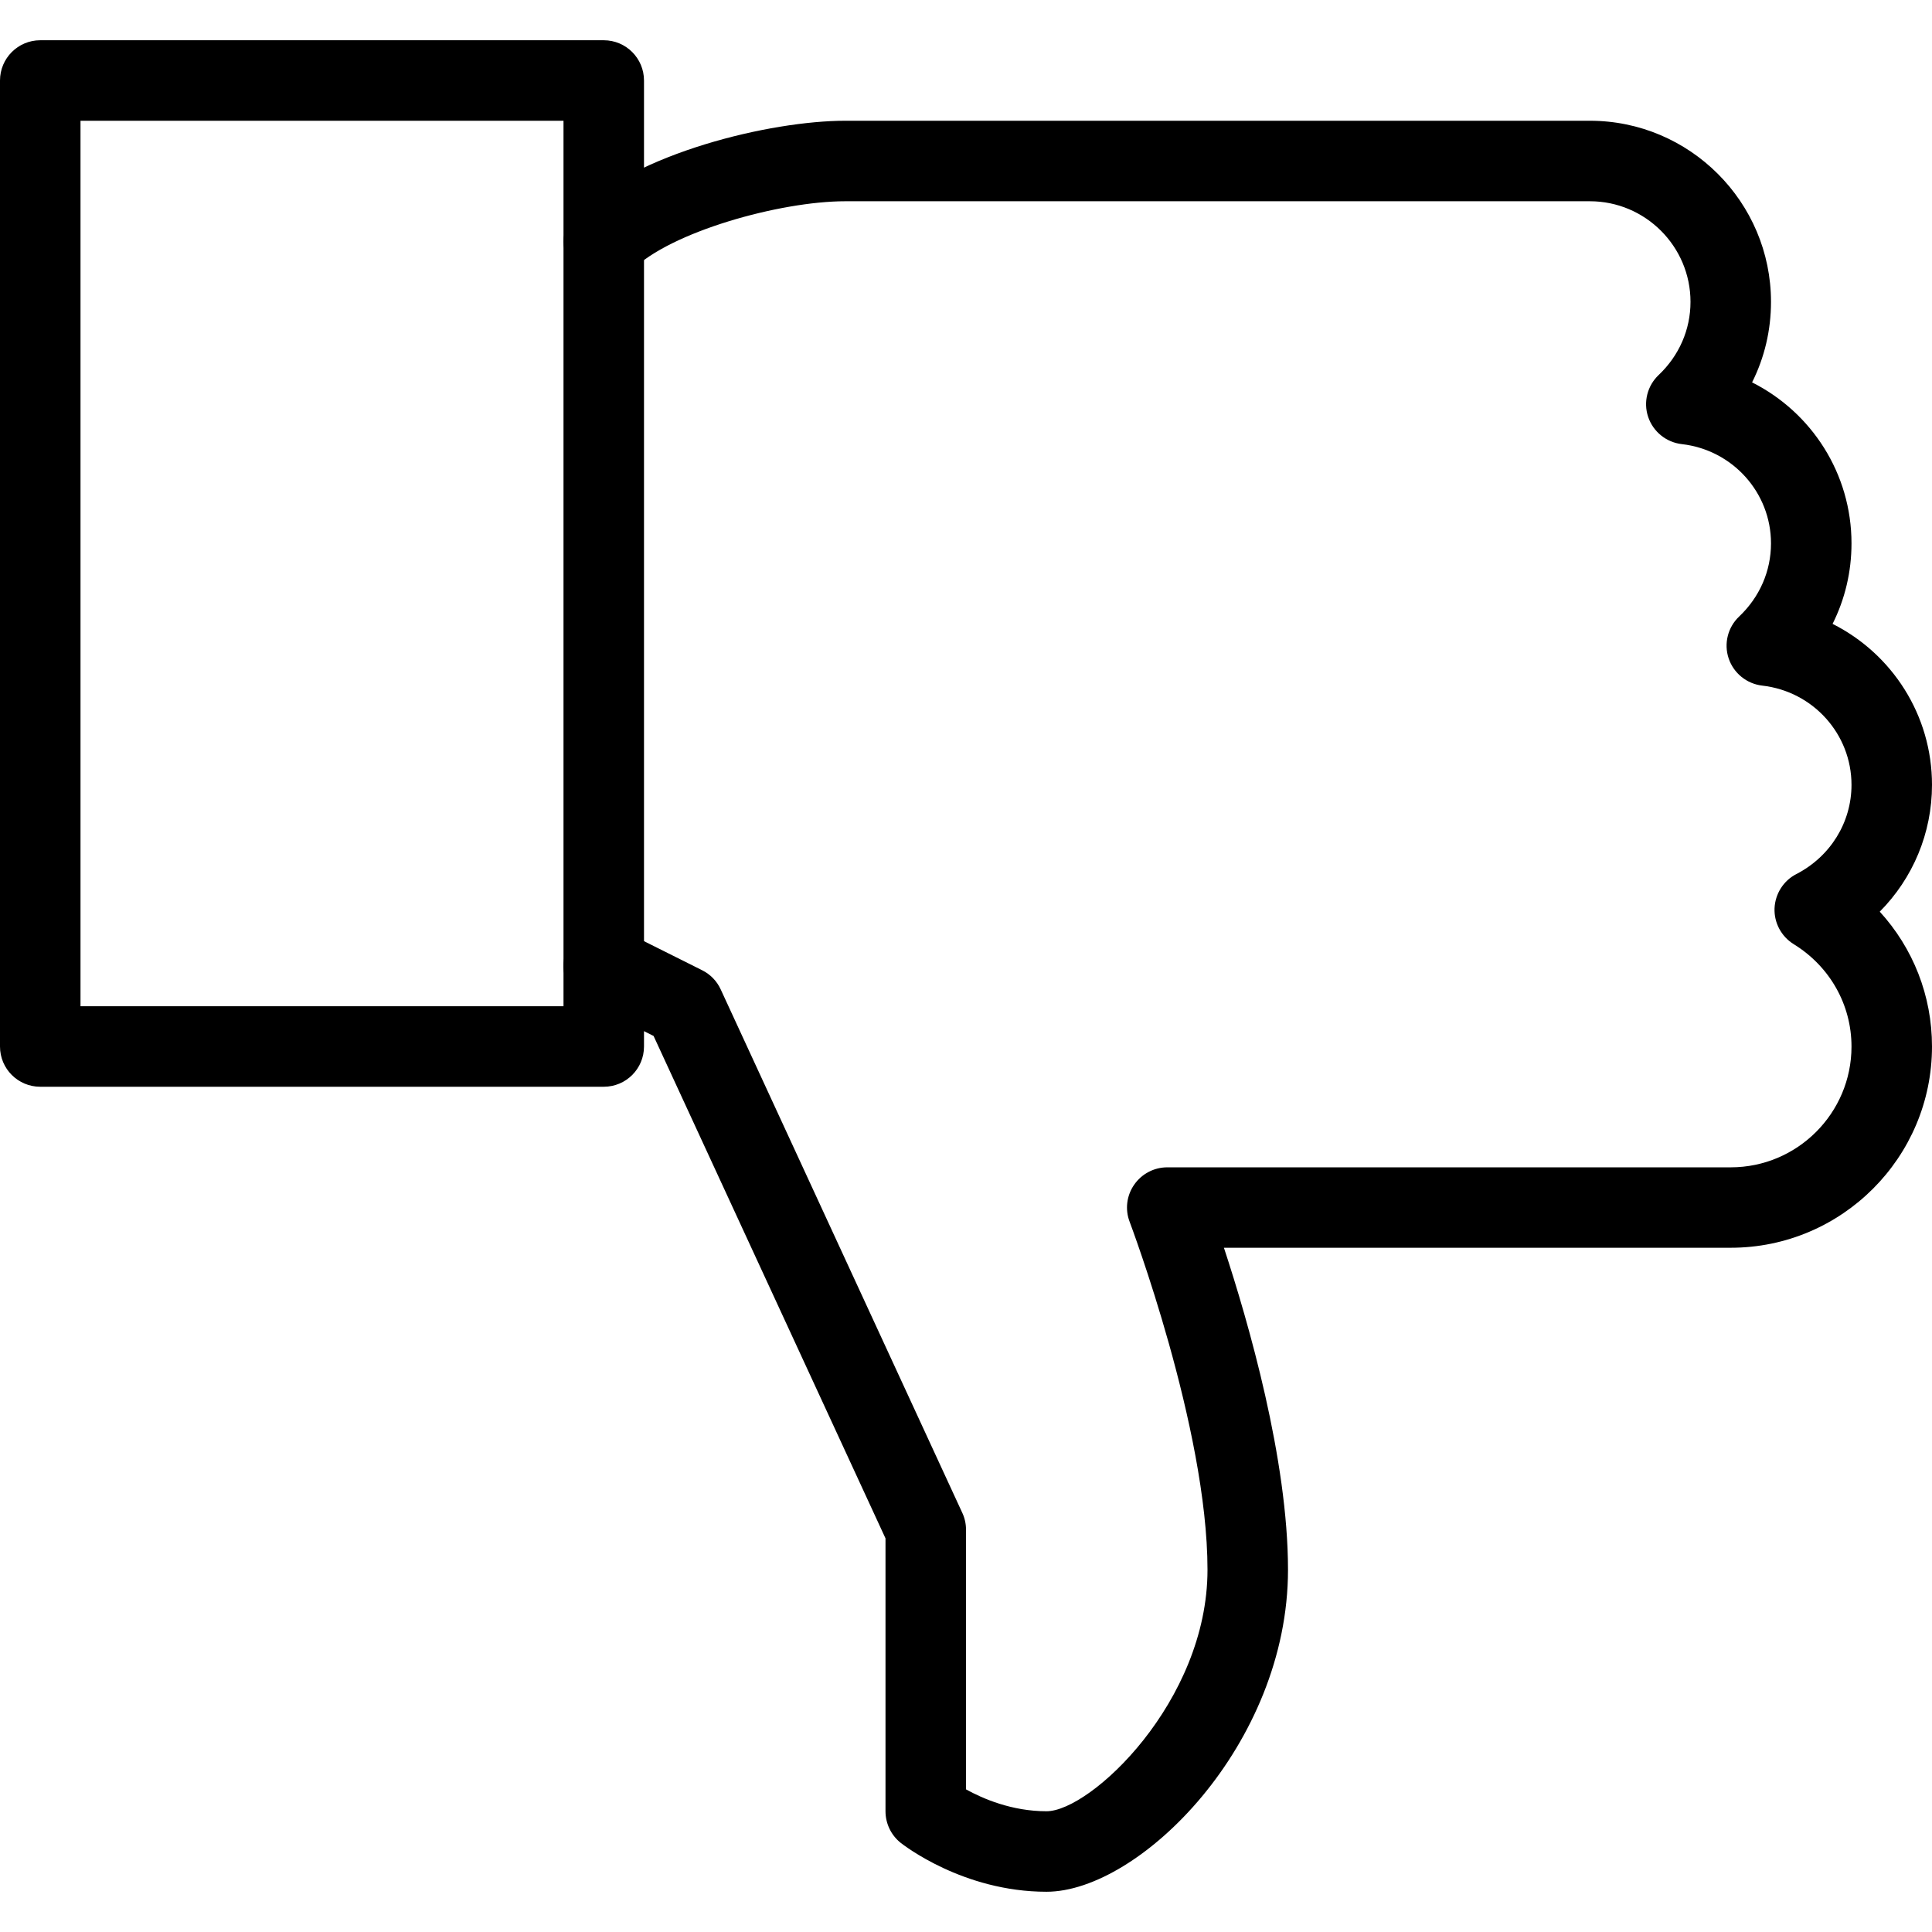
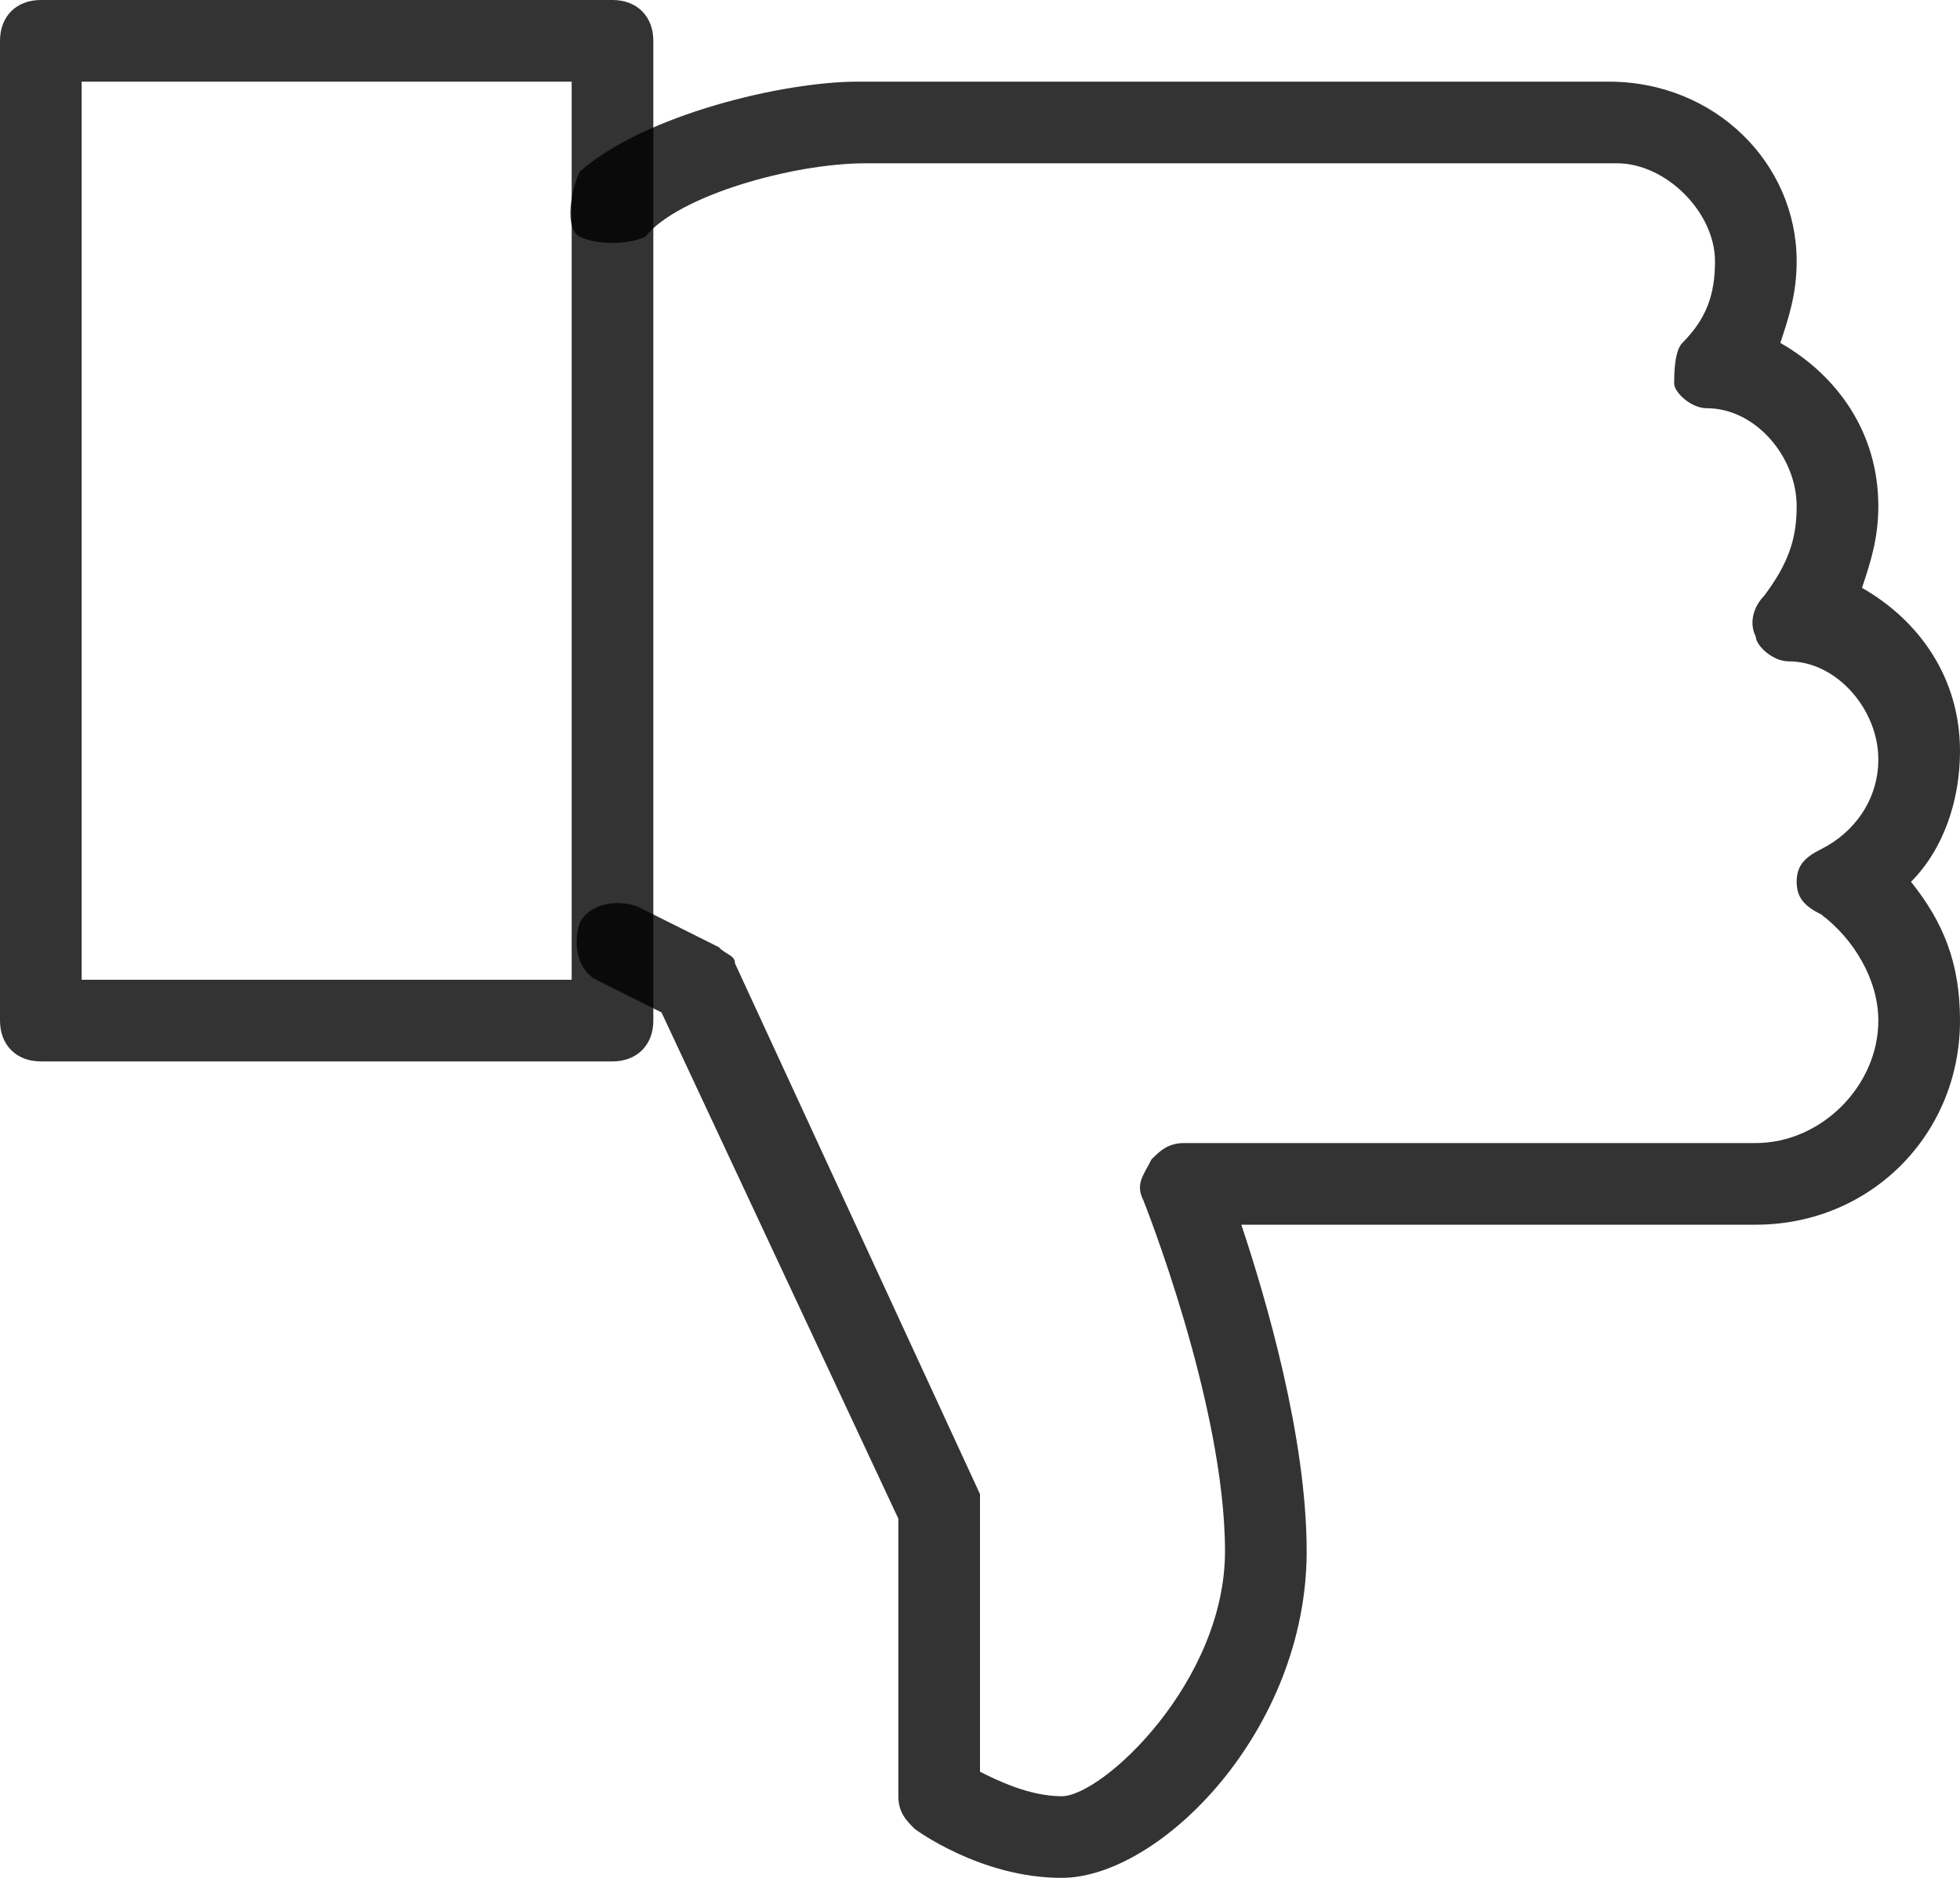
- <svg xmlns="http://www.w3.org/2000/svg" id="Layer_1" style="enable-background:new 0 0 24 24;" version="1.1" viewBox="0 0 24 24" xml:space="preserve">
+ <svg xmlns="http://www.w3.org/2000/svg" version="1.1" id="Layer_1" x="0px" y="0px" viewBox="0 0 24 23" style="enable-background:new 0 0 24 23;" xml:space="preserve">
+   <style type="text/css">
+  	.st0{fill: rgba(0, 0, 0, 0.8);}
+ 	.fill { fill: rgba(255, 255, 255, 0.8);}
+ </style>
+   <path class="fill" d="M24,9.2c0-0.9-0.5-1.6-1.2-2c0.2-0.3,0.2-0.6,0.2-1c0-0.9-0.5-1.6-1.2-2c0.2-0.3,0.2-0.6,0.2-1  C22,2,21,1,19.8,1h-9.2C9.8,1,8.8,1.2,8,1.6V0.5C8,0.2,7.8,0,7.5,0h-7C0.2,0,0,0.2,0,0.5v12C0,12.8,0.2,13,0.5,13h7  C7.8,13,8,12.8,8,12.5v-0.2l0.1,0.1l2.9,6.2V22c0,0.2,0.1,0.3,0.2,0.4c0,0,0.8,0.6,1.8,0.6c1.2,0,3-1.8,3-4c0-1.4-0.5-3.1-0.8-4h6.3  c1.4,0,2.5-1.1,2.5-2.5c0-0.6-0.2-1.2-0.6-1.7C23.8,10.4,24,9.8,24,9.2z M11.5,17.3l-0.1-0.2h0.1V17.3z M13,22c-0.2,0-0.4,0-0.5-0.1  h0.8C13.2,22,13.1,22,13,22z M14.6,16.5L14.6,16.5C14.6,16.4,14.6,16.5,14.6,16.5L14.6,16.5z" />
  <g>
    <g>
-       <path d="M7.5,13.5h-7C0.224,13.5,0,13.277,0,13V1c0-0.276,0.224-0.5,0.5-0.5h7C7.776,0.5,8,0.724,8,1v12    C8,13.277,7.776,13.5,7.5,13.5z M1,12.5h6v-11H1V12.5z" />
+       <path class="st0" d="M7.5,13h-7C0.2,13,0,12.8,0,12.5v-12C0,0.2,0.2,0,0.5,0h7C7.8,0,8,0.2,8,0.5v12C8,12.8,7.8,13,7.5,13z M1,12h6V1H1V12z" />
    </g>
    <g>
-       <path d="M13,23.5c-1.038,0-1.781-0.584-1.813-0.609C11.069,22.796,11,22.652,11,22.5v-3.39l-2.881-6.241l-0.843-0.421    c-0.247-0.124-0.347-0.424-0.224-0.671c0.124-0.248,0.424-0.345,0.671-0.224l1,0.5c0.102,0.051,0.183,0.135,0.23,0.238l3,6.5    C11.984,18.856,12,18.928,12,19v3.228c0.207,0.115,0.569,0.272,1,0.272c0.548,0,2-1.363,2-3c0-1.759-0.958-4.297-0.967-4.322    c-0.059-0.153-0.038-0.326,0.056-0.461c0.093-0.135,0.247-0.216,0.411-0.216h7c0.827,0,1.5-0.673,1.5-1.5    c0-0.52-0.269-0.996-0.719-1.273c-0.153-0.095-0.244-0.265-0.237-0.445c0.008-0.18,0.111-0.343,0.271-0.425    C22.738,10.64,23,10.216,23,9.75c0-0.631-0.477-1.161-1.108-1.233c-0.193-0.022-0.356-0.154-0.418-0.338    c-0.062-0.185-0.01-0.388,0.131-0.521C21.859,7.417,22,7.094,22,6.75c0-0.631-0.477-1.161-1.108-1.233    c-0.193-0.022-0.356-0.154-0.418-0.338s-0.01-0.388,0.131-0.521C20.859,4.417,21,4.094,21,3.75c0-0.689-0.561-1.25-1.25-1.25H10.5    c-0.812,0-2.173,0.381-2.646,0.854c-0.195,0.195-0.512,0.195-0.707,0s-0.195-0.512,0-0.707C7.896,1.899,9.575,1.5,10.5,1.5h9.25    C20.99,1.5,22,2.51,22,3.75c0,0.353-0.081,0.693-0.235,1C22.504,5.122,23,5.883,23,6.75c0,0.353-0.081,0.693-0.235,1    C23.504,8.122,24,8.883,24,9.75c0,0.6-0.238,1.161-0.649,1.575C23.765,11.778,24,12.369,24,13c0,1.378-1.121,2.5-2.5,2.5h-6.296    C15.51,16.429,16,18.132,16,19.5C16,21.67,14.157,23.5,13,23.5z" />
+       <path class="st0" d="M13,23c-1,0-1.8-0.6-1.8-0.6C11.1,22.3,11,22.2,11,22v-3.4l-2.9-6.2l-0.8-0.4c-0.2-0.1-0.3-0.4-0.2-0.7    c0.1-0.2,0.4-0.3,0.7-0.2l1,0.5c0.1,0.1,0.2,0.1,0.2,0.2l3,6.5c0,0.1,0,0.1,0,0.2v3.2c0.2,0.1,0.6,0.3,1,0.3c0.5,0,2-1.4,2-3    c0-1.8-1-4.3-1-4.3c-0.1-0.2,0-0.3,0.1-0.5c0.1-0.1,0.2-0.2,0.4-0.2h7c0.8,0,1.5-0.7,1.5-1.5c0-0.5-0.3-1-0.7-1.3    C22.1,11.1,22,11,22,10.8c0-0.2,0.1-0.3,0.3-0.4c0.4-0.2,0.7-0.6,0.7-1.1c0-0.6-0.5-1.2-1.1-1.2c-0.2,0-0.4-0.2-0.4-0.3    c-0.1-0.2,0-0.4,0.1-0.5C21.9,6.9,22,6.6,22,6.2c0-0.6-0.5-1.2-1.1-1.2c-0.2,0-0.4-0.2-0.4-0.3s0-0.4,0.1-0.5    C20.9,3.9,21,3.6,21,3.2C21,2.6,20.4,2,19.8,2h-9.2C9.7,2,8.3,2.4,7.9,2.9C7.7,3,7.3,3,7.1,2.9S7,2.3,7.1,2.1    C7.9,1.4,9.6,1,10.5,1h9.2C21,1,22,2,22,3.2c0,0.4-0.1,0.7-0.2,1c0.7,0.4,1.2,1.1,1.2,2c0,0.4-0.1,0.7-0.2,1    c0.7,0.4,1.2,1.1,1.2,2c0,0.6-0.2,1.2-0.6,1.6c0.4,0.5,0.6,1,0.6,1.7c0,1.4-1.1,2.5-2.5,2.5h-6.3c0.3,0.9,0.8,2.6,0.8,4    C16,21.2,14.2,23,13,23z" />
    </g>
  </g>
-   <g />
-   <g />
-   <g />
-   <g />
-   <g />
-   <g />
-   <g />
-   <g />
-   <g />
-   <g />
-   <g />
-   <g />
-   <g />
-   <g />
-   <g />
</svg>
